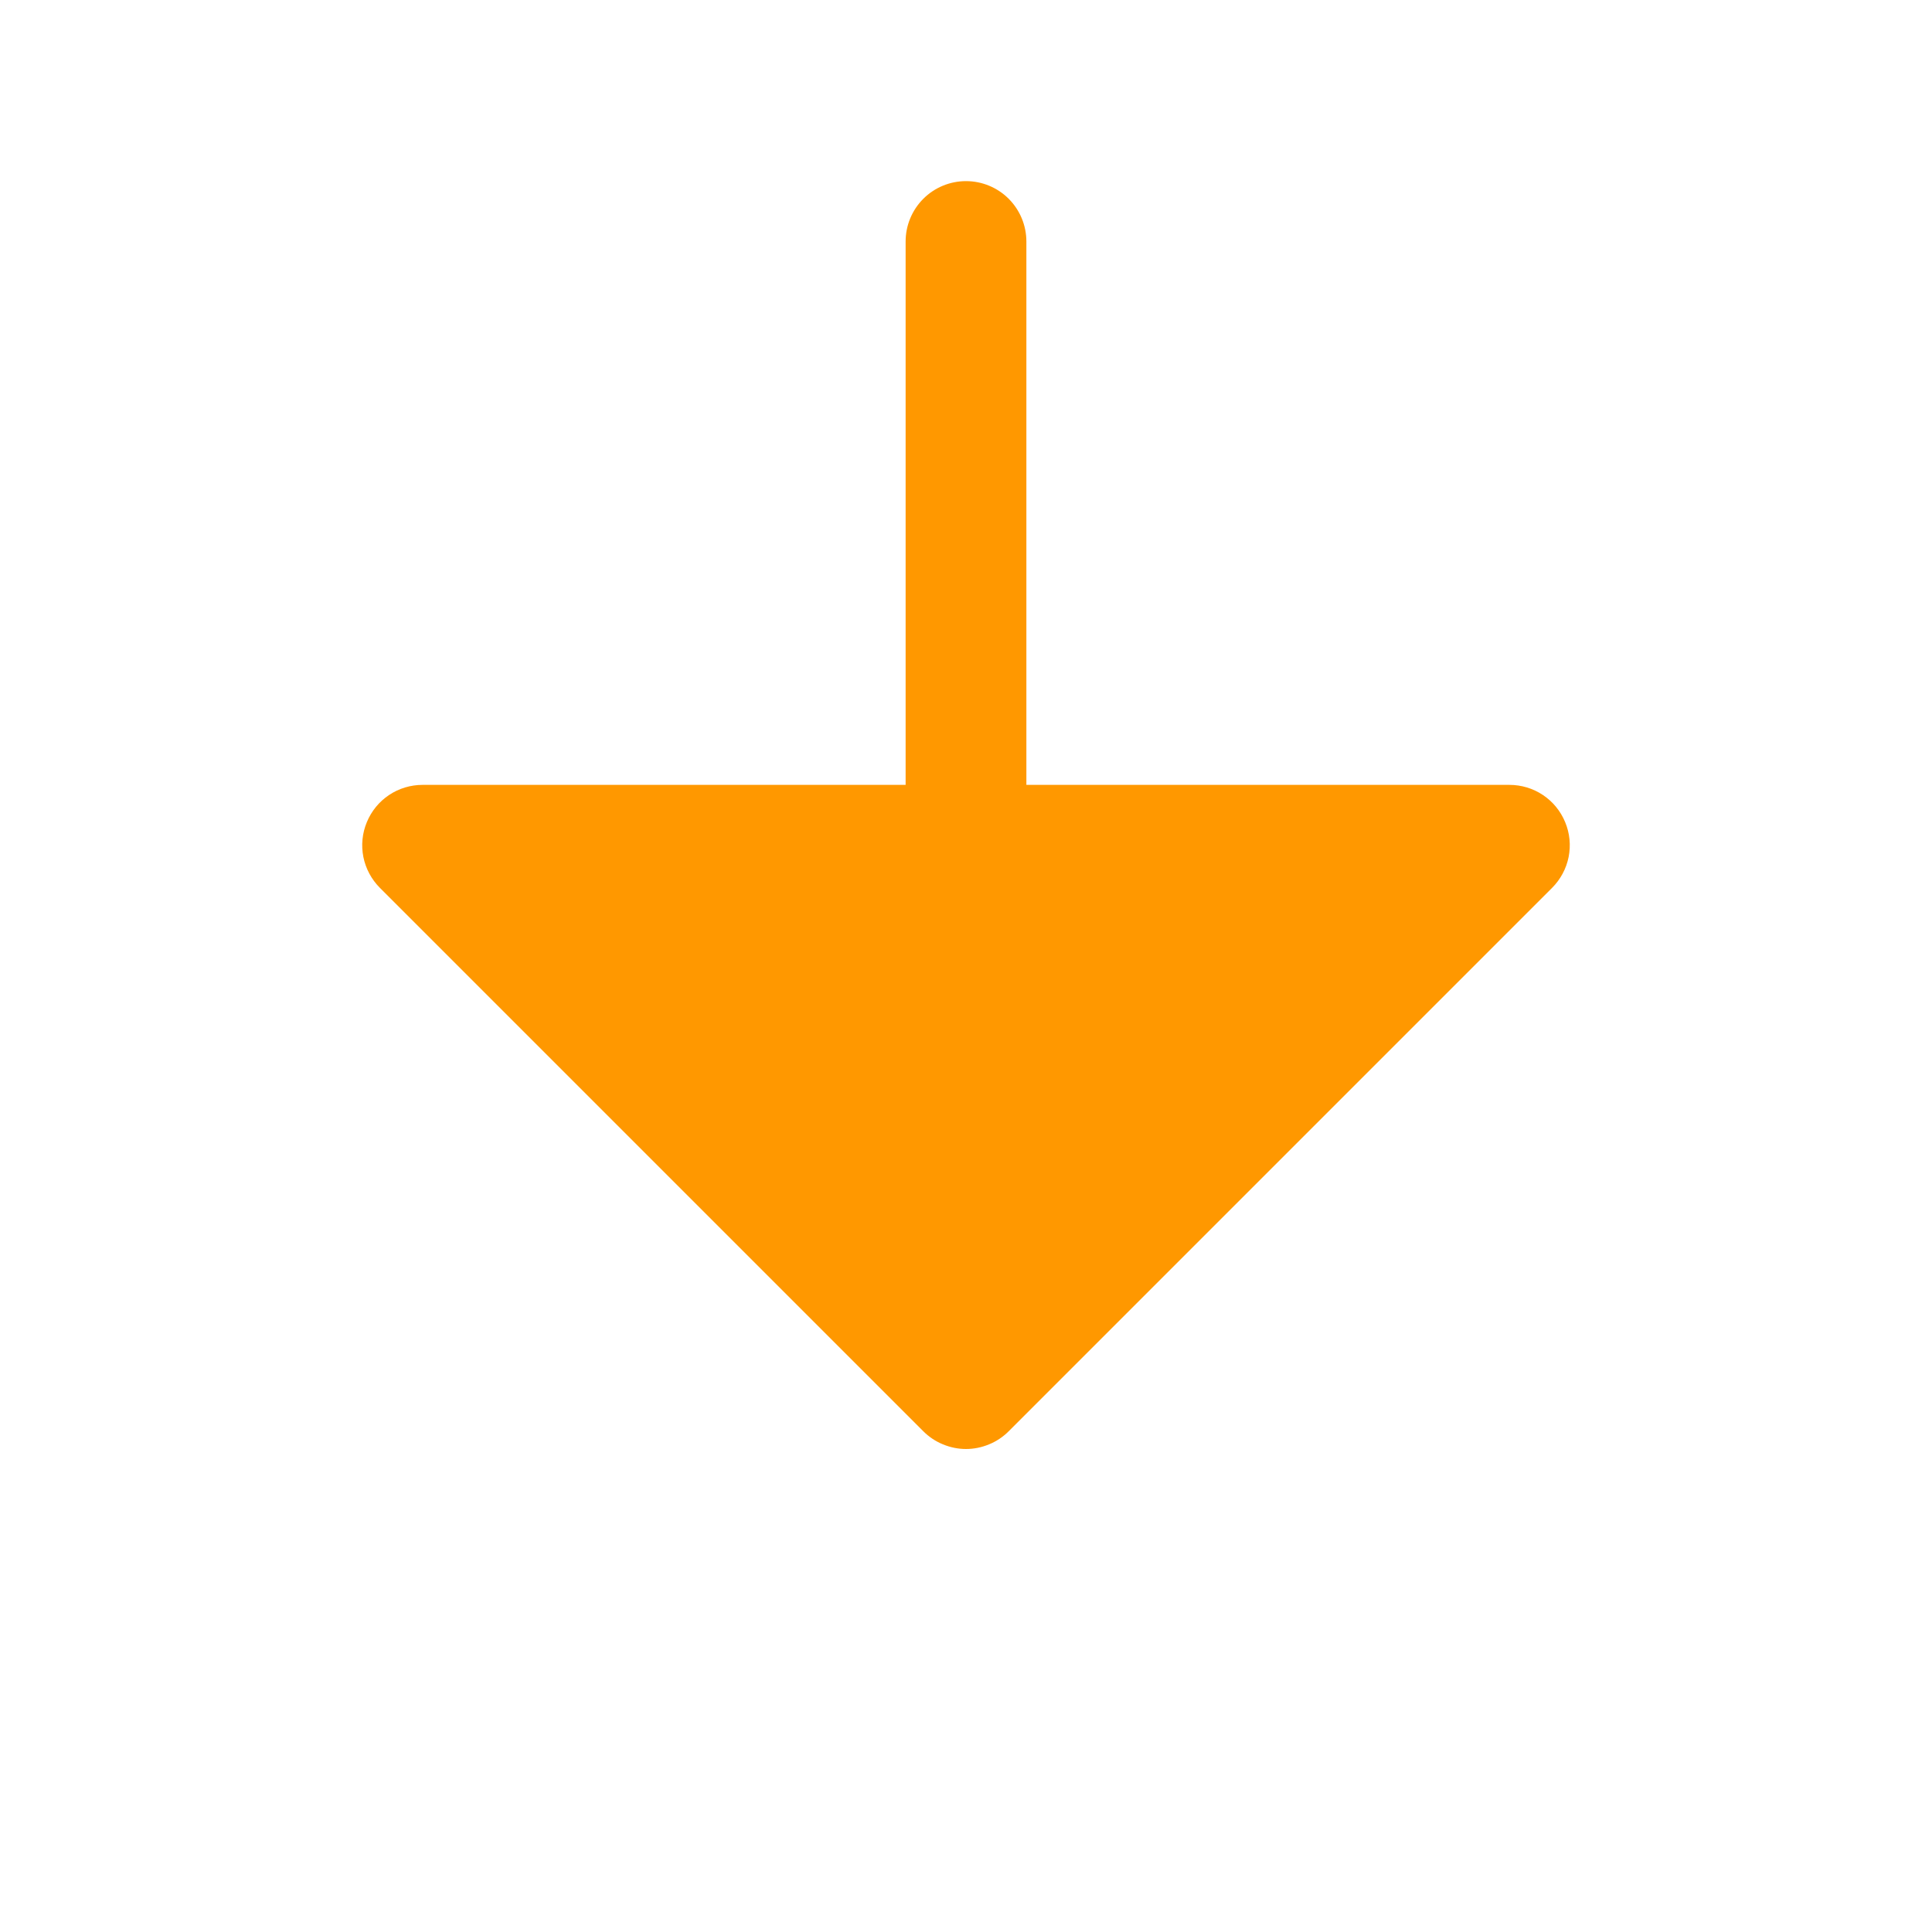
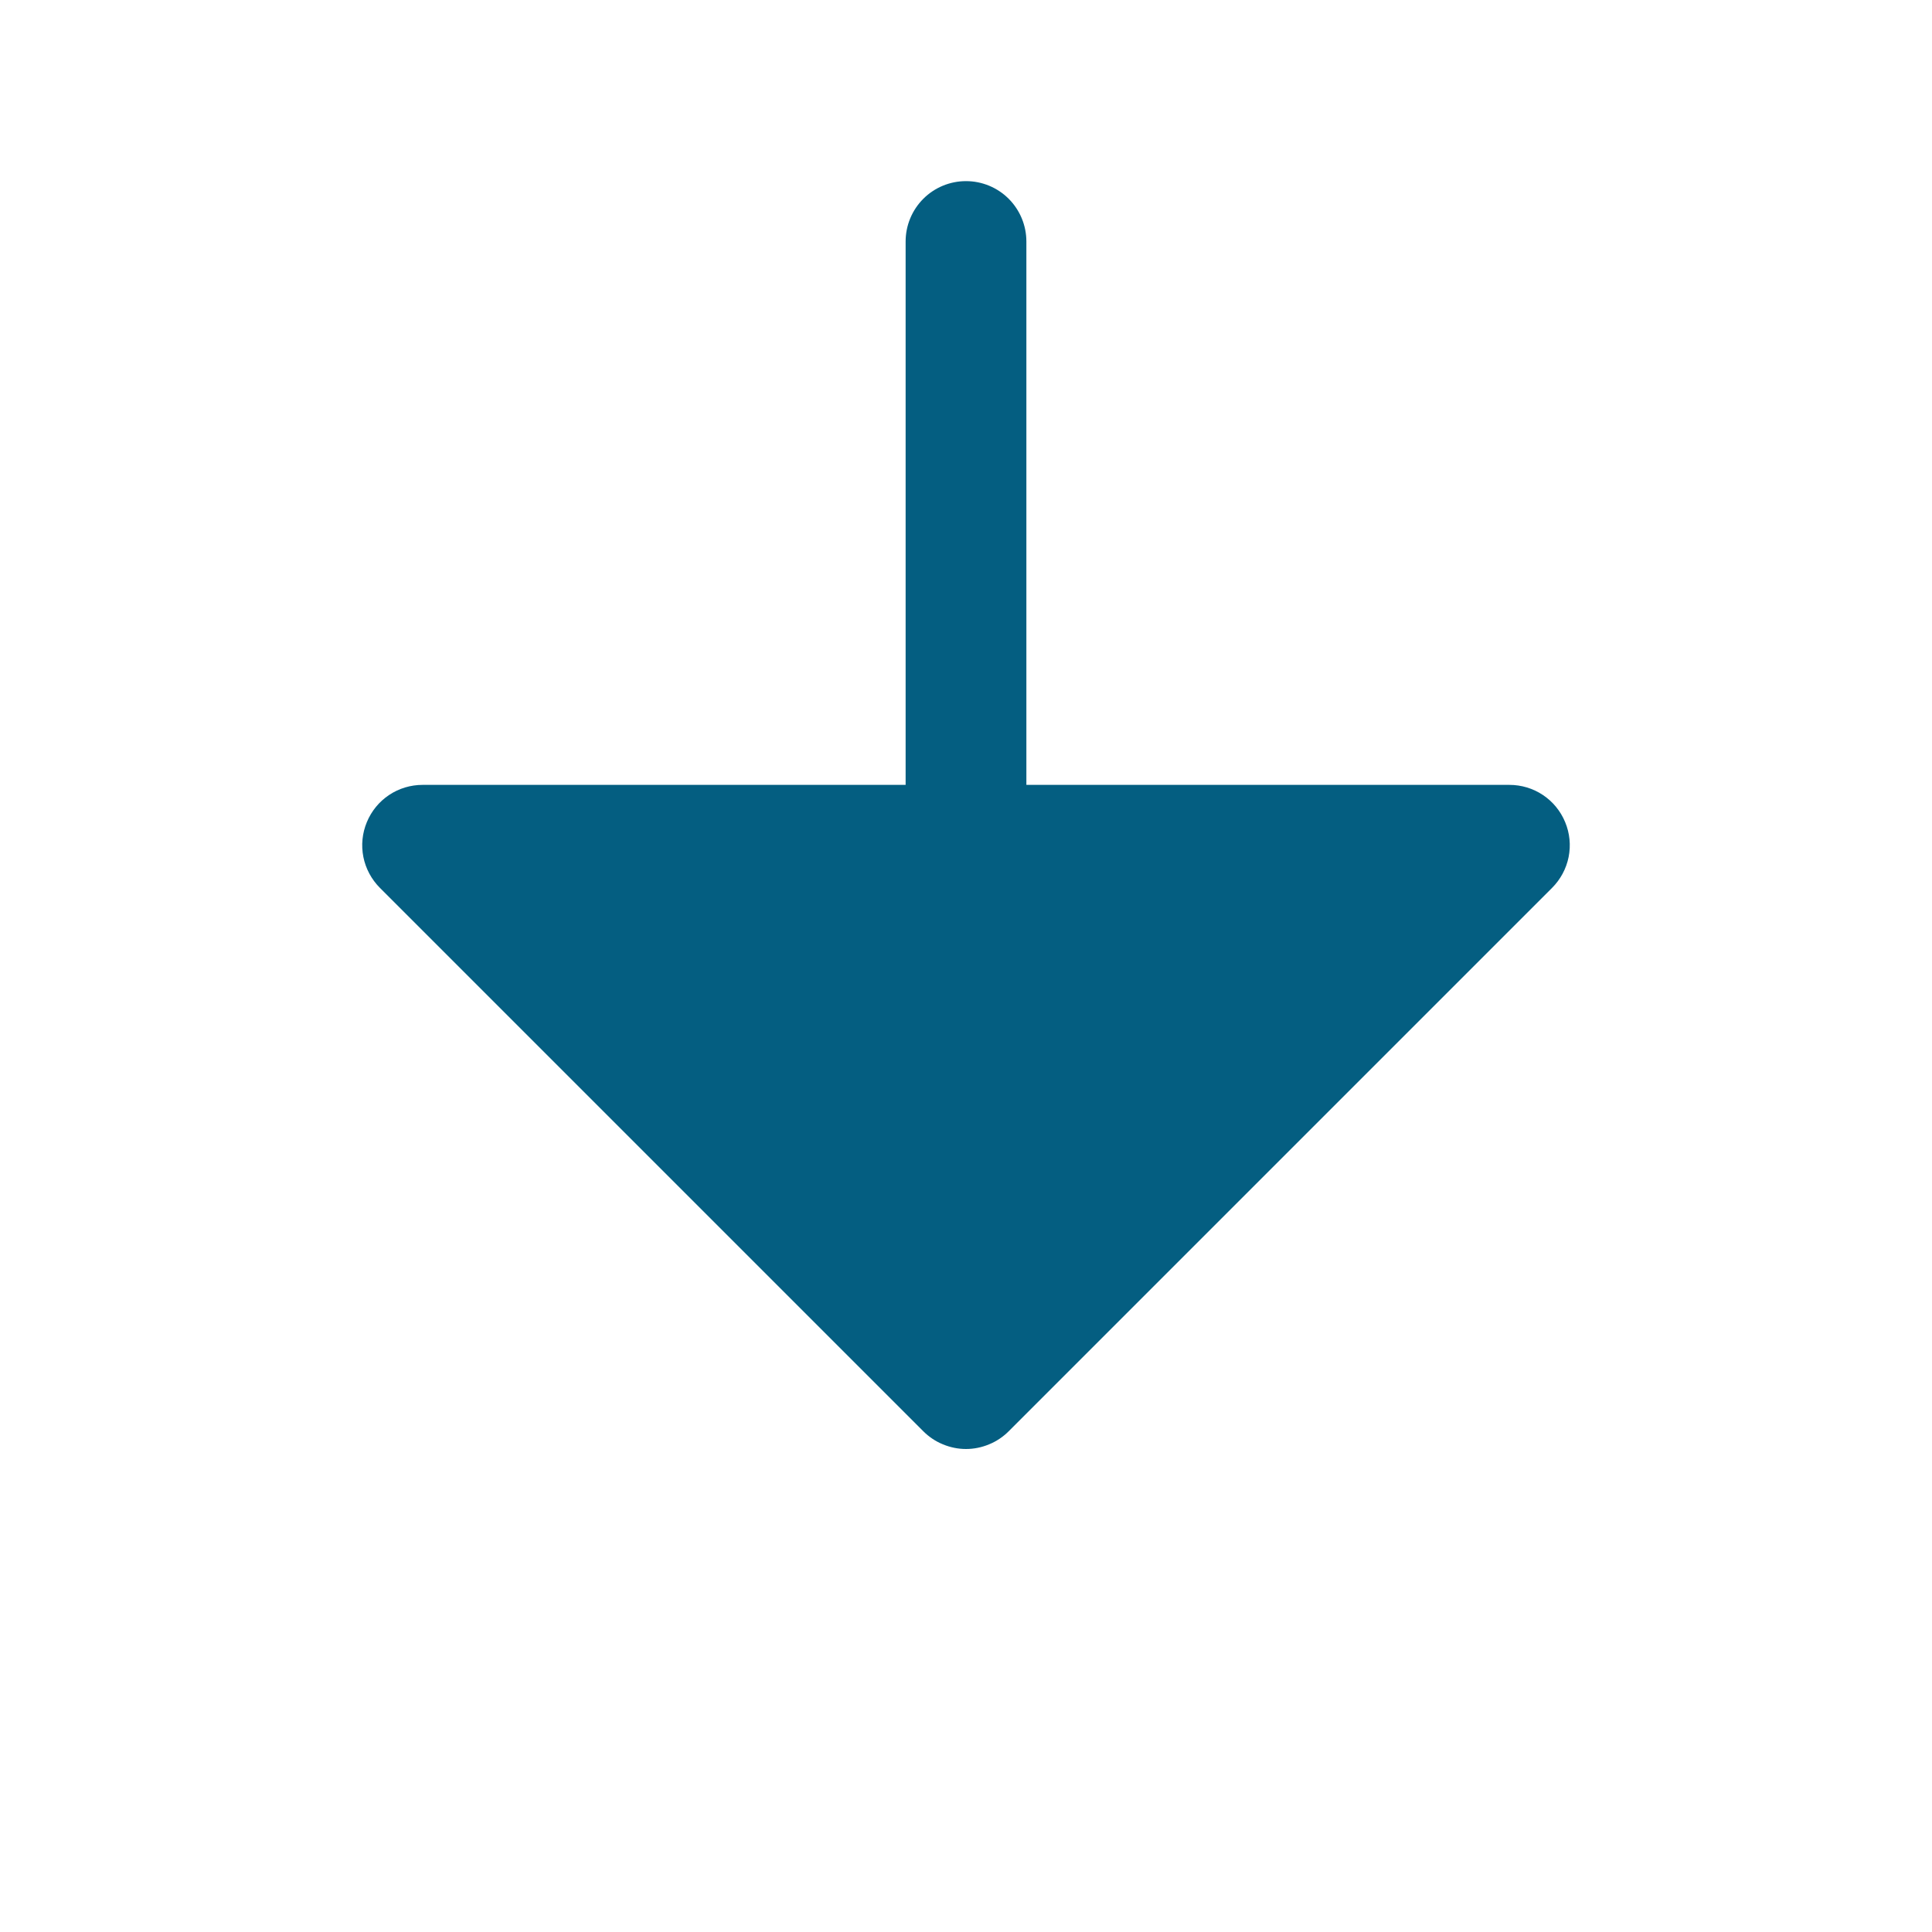
- <svg xmlns="http://www.w3.org/2000/svg" width="24" height="24" viewBox="0 0 24 24" fill="#ff9800">
+ <svg xmlns="http://www.w3.org/2000/svg" width="24" height="24" viewBox="0 0 24 24" fill="#045e81">
  <path d="M4.72 11.03C4.615 10.925 4.543 10.791 4.514 10.646C4.485 10.5 4.5 10.35 4.557 10.213C4.614 10.075 4.71 9.958 4.833 9.876C4.957 9.793 5.102 9.75 5.25 9.75H11.25V3C11.25 2.801 11.329 2.61 11.47 2.469C11.61 2.329 11.801 2.25 12 2.25C12.199 2.25 12.39 2.329 12.53 2.469C12.671 2.61 12.75 2.801 12.75 3V9.75H18.75C18.898 9.75 19.043 9.793 19.167 9.876C19.29 9.958 19.386 10.075 19.443 10.213C19.5 10.35 19.515 10.5 19.486 10.646C19.457 10.791 19.385 10.925 19.28 11.03L12.53 17.78C12.461 17.849 12.378 17.905 12.287 17.942C12.196 17.98 12.098 18 12 18C11.902 18 11.804 17.98 11.713 17.942C11.622 17.905 11.539 17.849 11.47 17.78L4.72 11.03Z" />
</svg>
